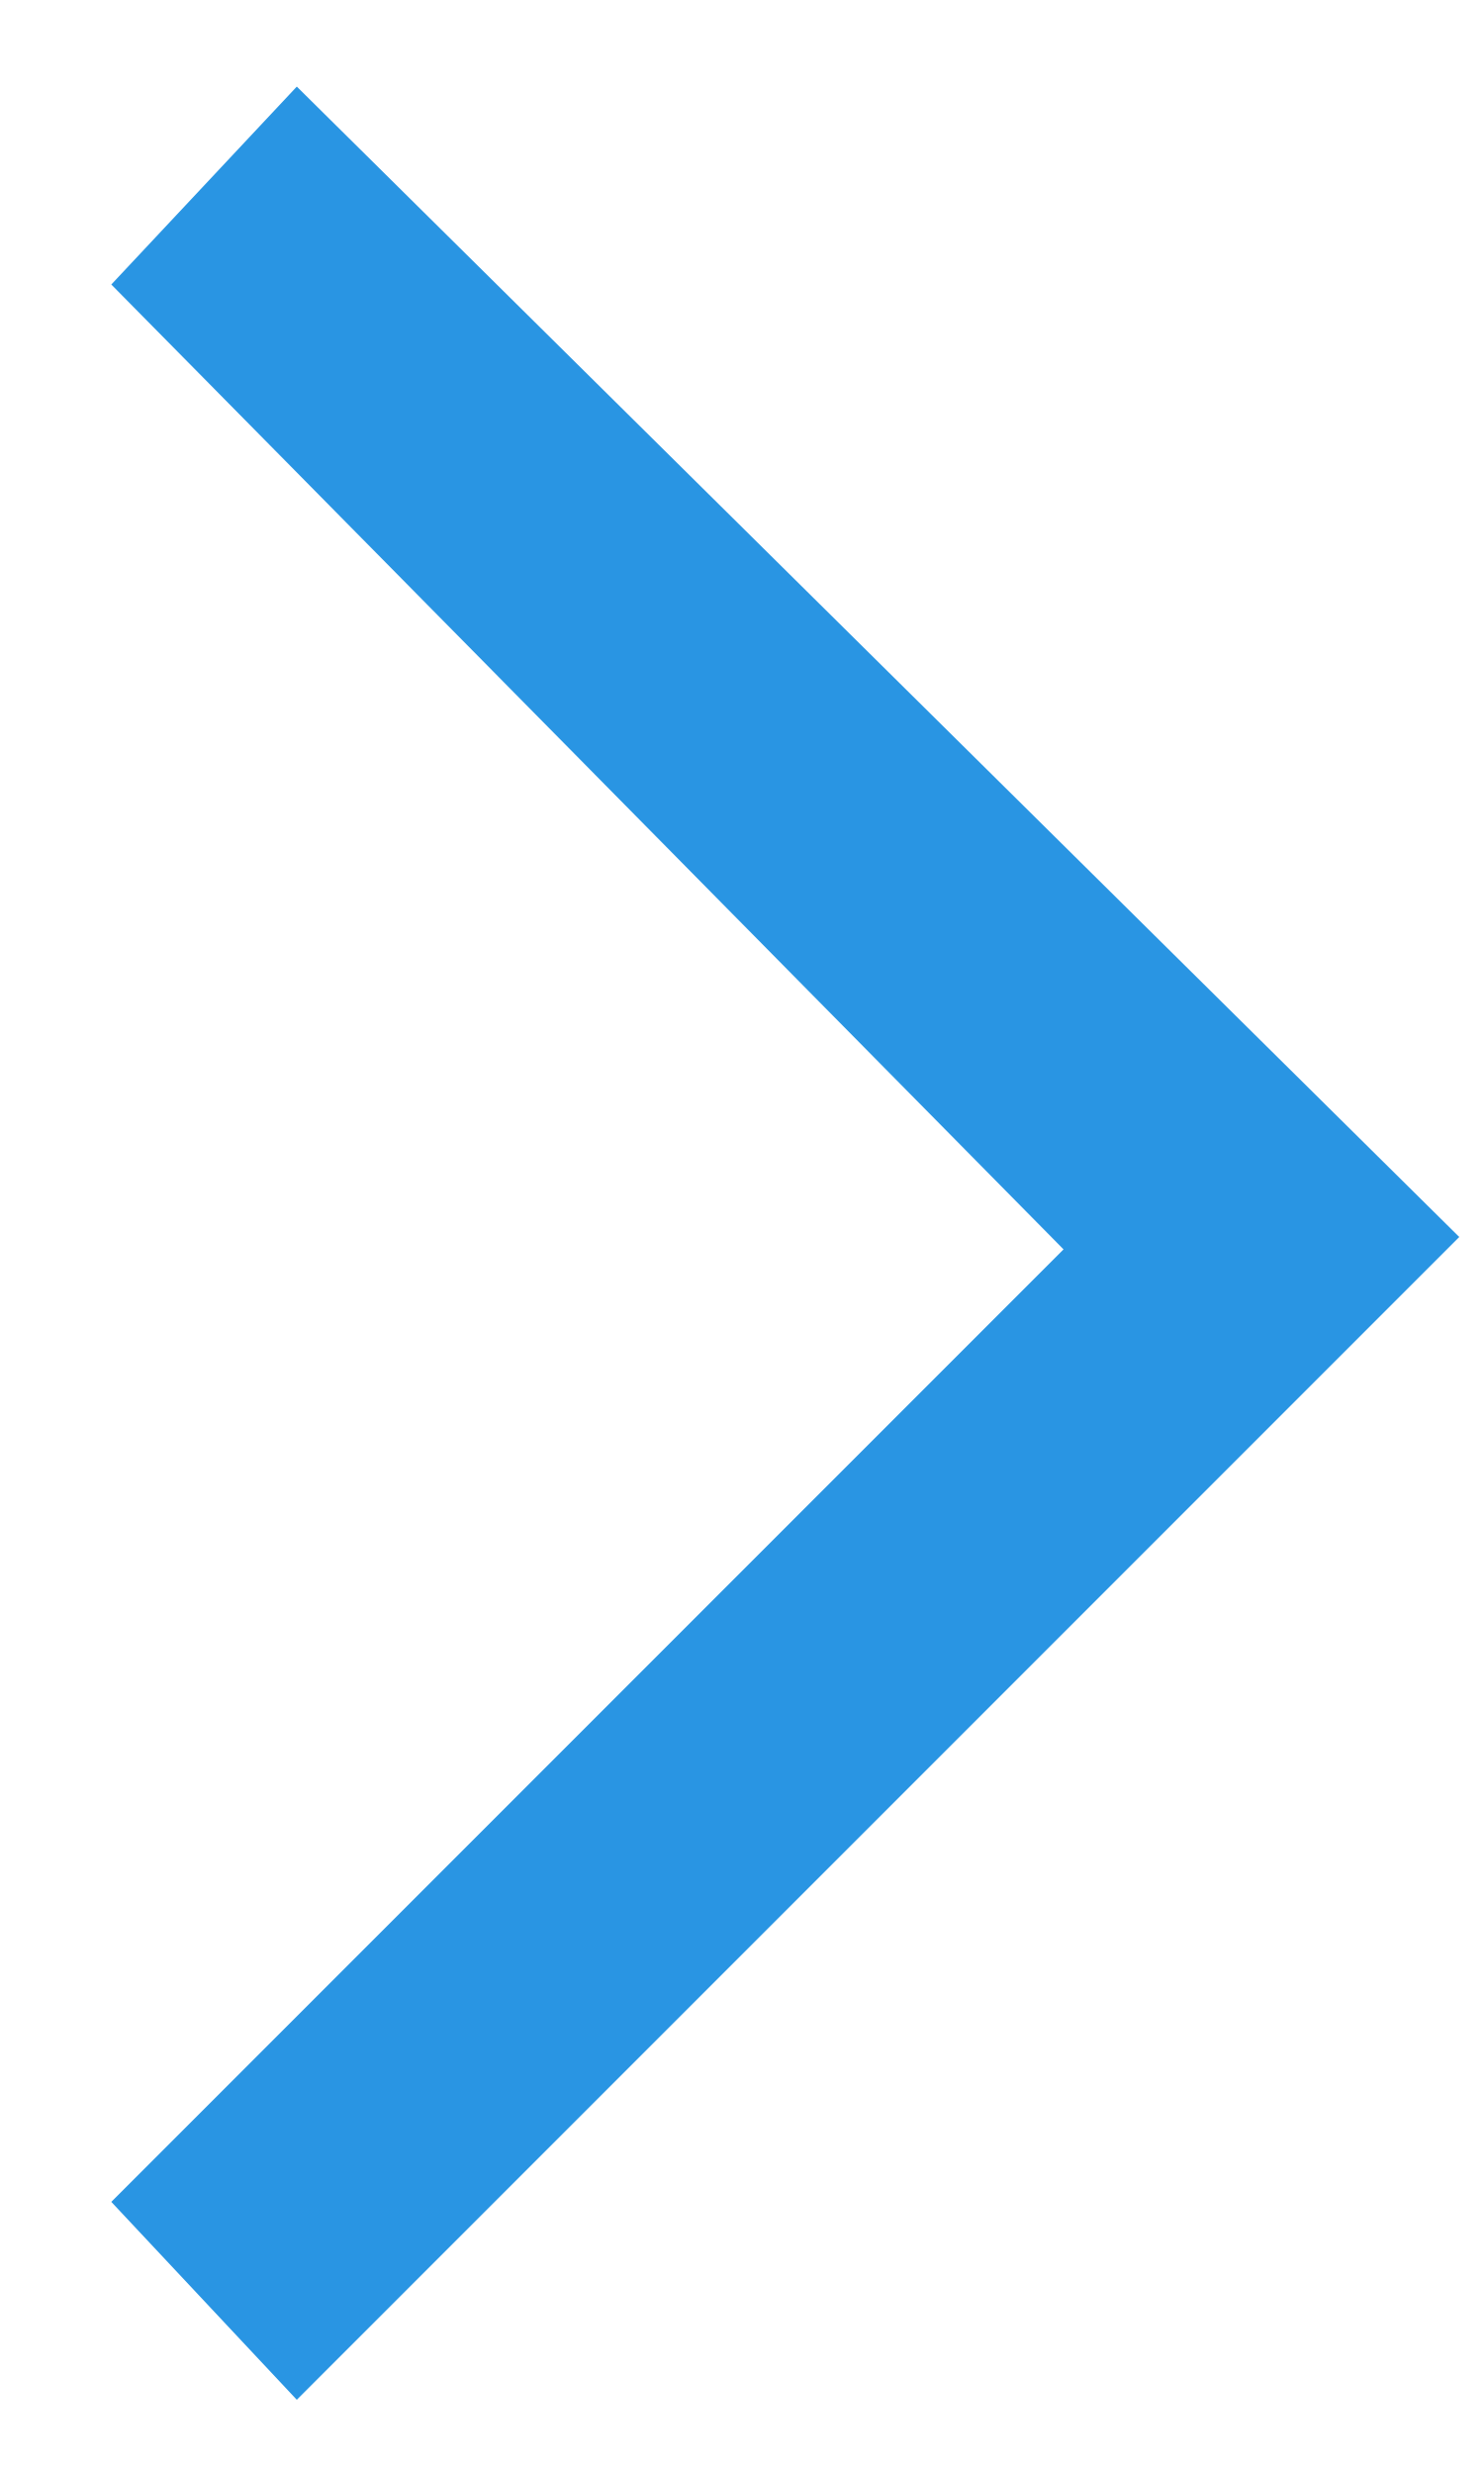
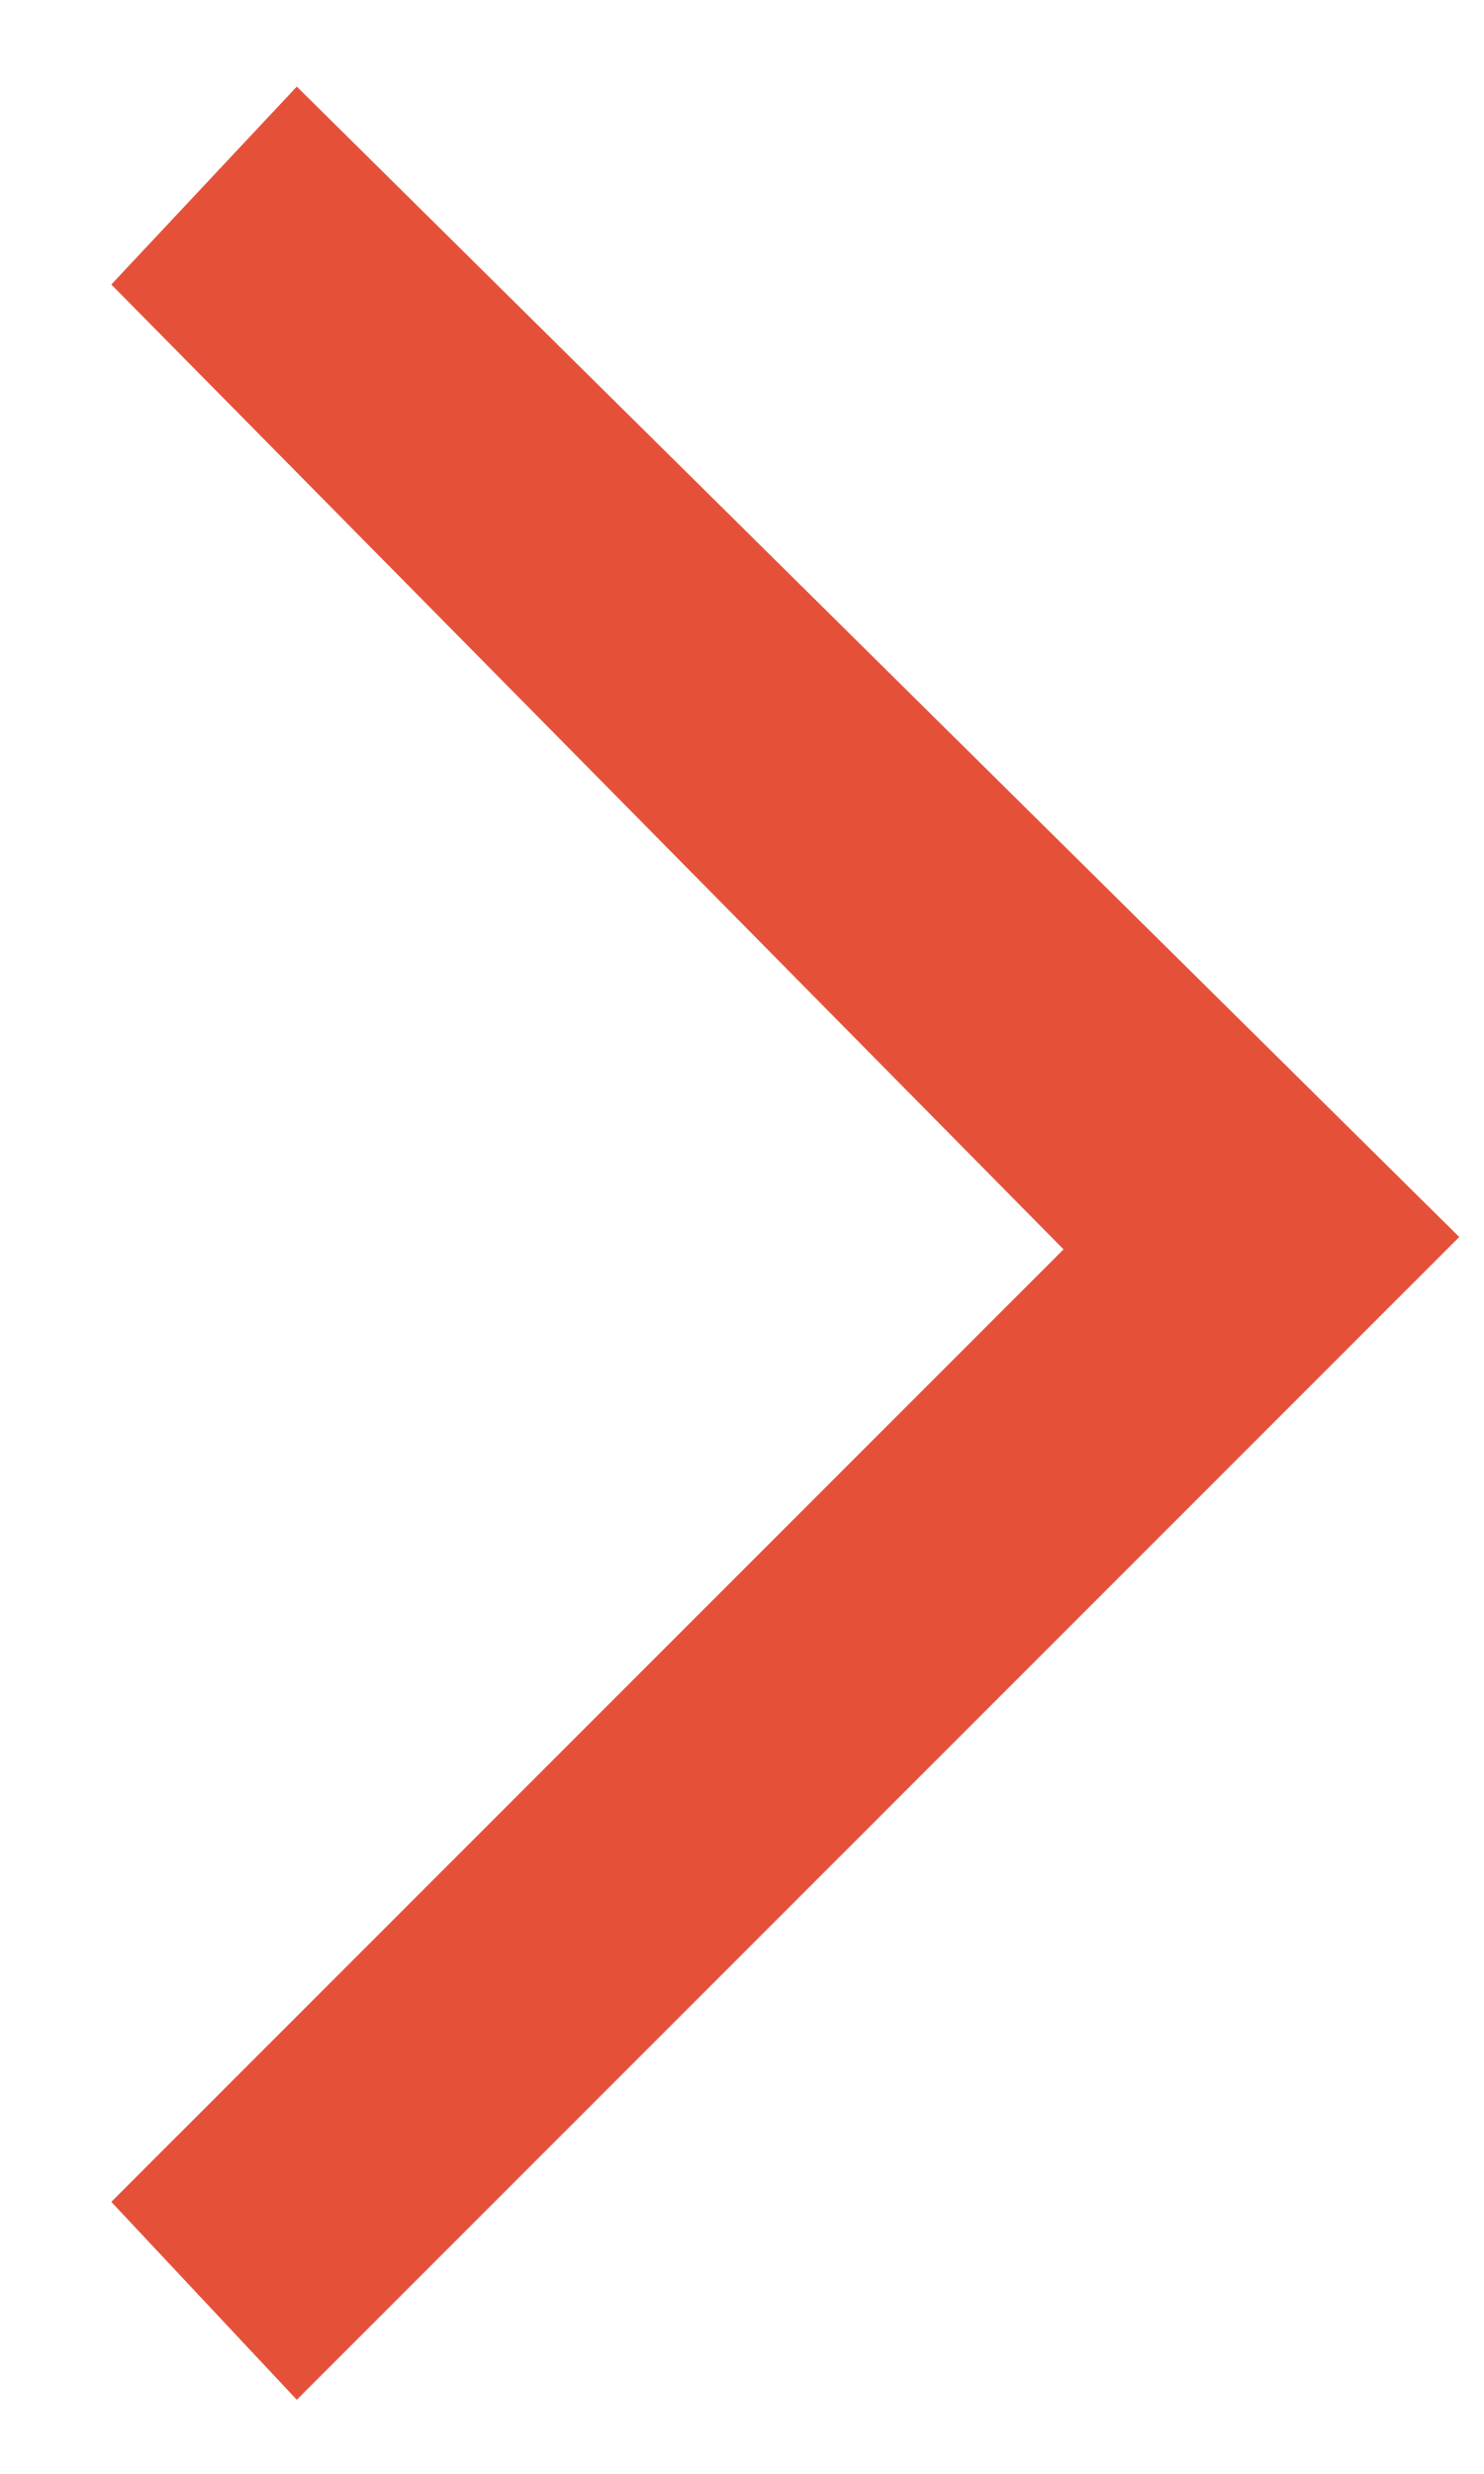
<svg xmlns="http://www.w3.org/2000/svg" version="1.1" viewBox="0 0 12 20">
  <defs>
    <style>
      .cls-1 {
-         fill: #2995e3;
+         fill: #e55039;
      }
    </style>
  </defs>
  <g>
    <g id="Layer_1">
-       <path class="cls-1" d="M2.4.7l-1.5,1.6,7.7,7.8L.9,17.8l1.5,1.6,9.4-9.4L2.4.7Z" />
+       <g id="Layer_1-2" data-name="Layer_1">
+         <path class="cls-1" d="M2.4.7l-1.5,1.6,7.7,7.8L.9,17.8l1.5,1.6,9.4-9.4L2.4.7Z" />
+       </g>
    </g>
  </g>
</svg>
